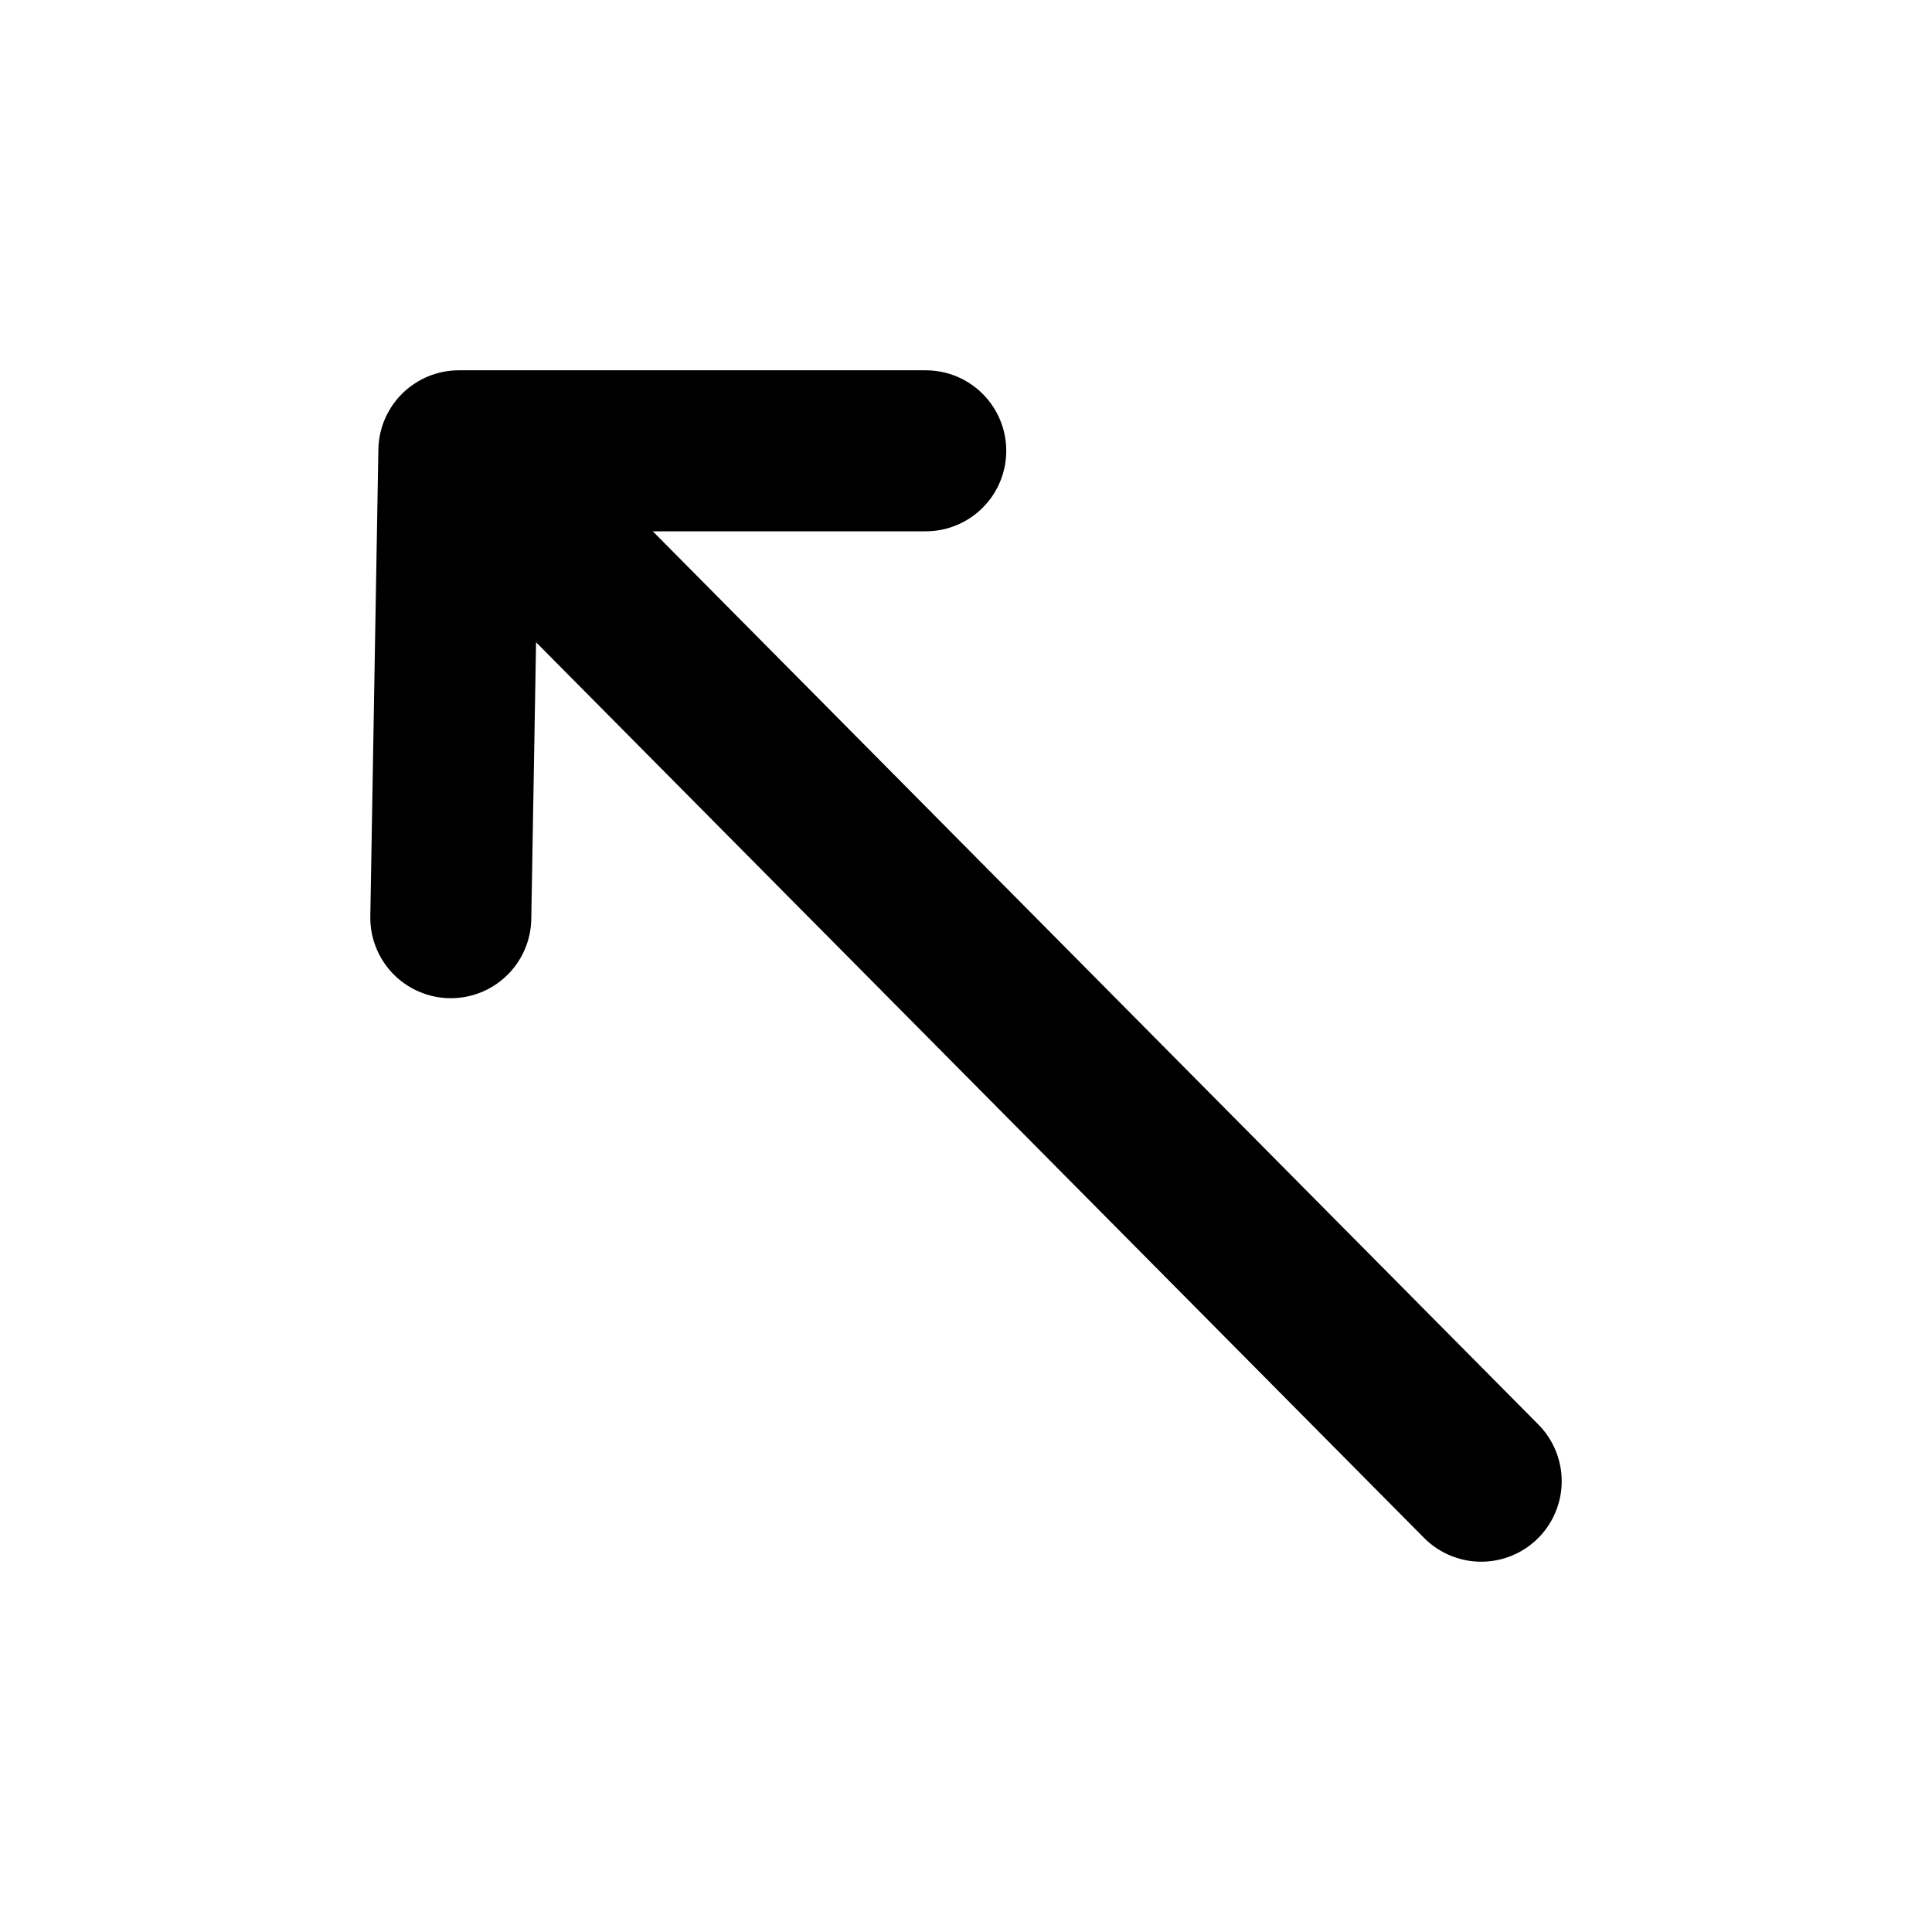
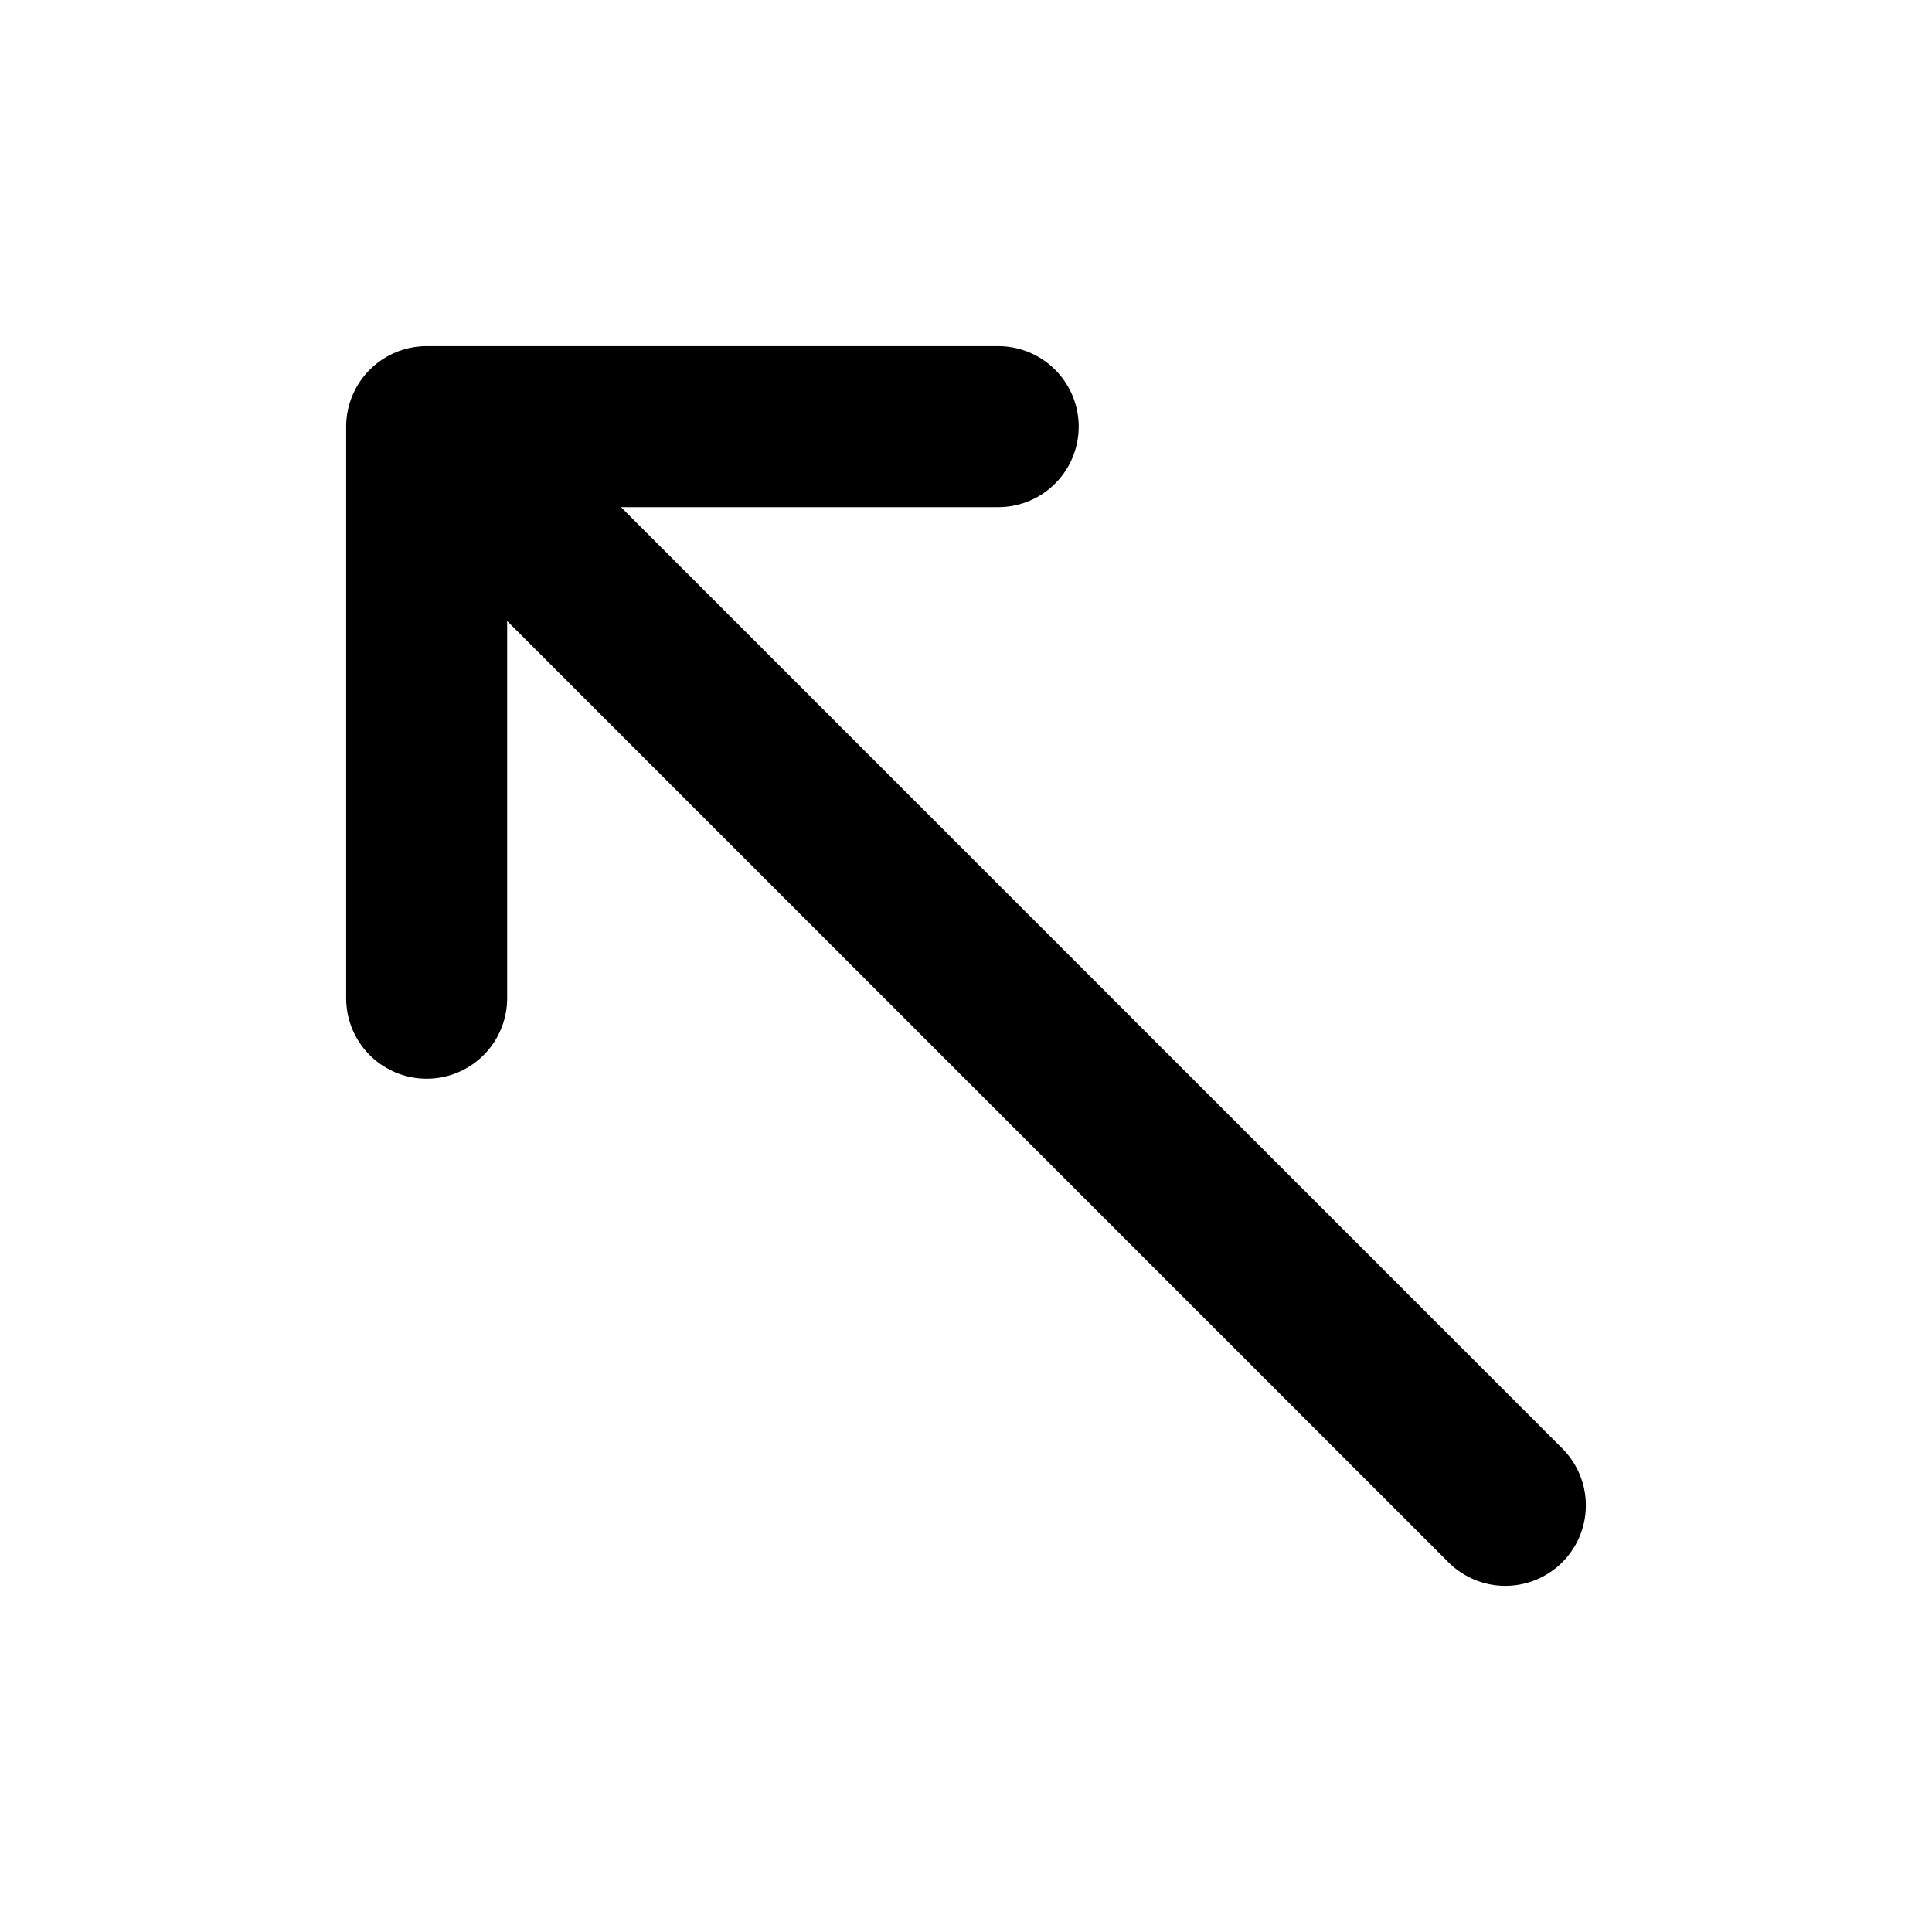
<svg xmlns="http://www.w3.org/2000/svg" version="1.1" x="0px" y="0px" viewBox="0 0 24 24" enable-background="new 0 0 24 24" xml:space="preserve">
  <g id="_x2D_Guides">
    <g id="_x31_1pt" display="none">
	</g>
    <g id="_x31_4pt" display="none">
	</g>
    <g id="_x31_6pt">
	</g>
    <g id="_x31_8pt">
	</g>
    <g id="_x32_2pt">
	</g>
    <g id="Center">
	</g>
  </g>
  <g id="_x2D_-Templates" display="none">
</g>
  <g id="Complete">
    <g id="F-File">
      <g id="Remove">
		</g>
      <g id="Add">
		</g>
      <g id="Text">
		</g>
    </g>
    <g id="F-Chevron">
	</g>
    <g id="F-Push">
      <g id="Left_1_">
		</g>
      <g id="Right_1_">
		</g>
      <g id="Down_4_">
		</g>
      <g id="Up_1_">
		</g>
    </g>
    <g id="Code">
	</g>
    <g id="Triangle_1_">
	</g>
    <g id="Circle">
	</g>
    <g id="Clock">
	</g>
    <g id="Disc">
	</g>
    <g id="DashedRectangle">
	</g>
    <g id="Lapse">
	</g>
    <g id="Square">
	</g>
    <g id="F-More">
	</g>
    <g id="more-horizontal">
	</g>
    <g id="alert-square">
	</g>
    <g id="alert-triangle">
	</g>
    <g id="alert-circle">
	</g>
    <g id="info-square">
	</g>
    <g id="info-circle">
	</g>
    <g id="x-circle">
	</g>
    <g id="x-square">
	</g>
    <g id="add-square">
	</g>
    <g id="add-circle">
	</g>
    <g id="remove-square">
	</g>
    <g id="remove-circle">
	</g>
    <g id="arrow-down-right">
	</g>
    <g id="arrow-down-left">
	</g>
    <g id="arrow-up-left">
      <g>
-         <polyline id="Right_14_" fill="none" stroke="#000000" stroke-width="2" stroke-linecap="round" stroke-linejoin="round" stroke-miterlimit="10" points="     11.5,5.6 5.7,5.6 5.6,11.4    " />
-         <line fill="none" stroke="#000000" stroke-width="2" stroke-linecap="round" stroke-linejoin="round" stroke-miterlimit="10" x1="18.4" y1="18.4" x2="6.8" y2="6.7" />
+         <polyline id="Right_11_" fill="none" stroke="#000000" stroke-width="2" stroke-linecap="round" stroke-linejoin="round" stroke-miterlimit="10" points="     5.3,12.4 5.3,5.3 12.4,5.3    " />
+         <line fill="none" stroke="#000000" stroke-width="2" stroke-linecap="round" stroke-linejoin="round" stroke-miterlimit="10" x1="18.7" y1="18.7" x2="6.9" y2="6.9" />
      </g>
    </g>
    <g id="arrow-up-right">
	</g>
    <g id="arrow-left">
	</g>
    <g id="arrow-right">
	</g>
    <g id="arrow-down">
	</g>
    <g id="arrow-up">
	</g>
    <g id="search">
	</g>
    <g id="zoom-in">
	</g>
    <g id="zoom-out">
	</g>
    <g id="user">
	</g>
    <g id="user-add">
	</g>
    <g id="user-remove">
	</g>
    <g id="user-x">
	</g>
    <g id="user-tick">
	</g>
    <g id="sidebar-bottom">
	</g>
    <g id="sidebar-top">
	</g>
    <g id="sidebar-left">
	</g>
    <g id="sidebar-right">
	</g>
    <g id="tick">
	</g>
    <g id="x">
	</g>
    <g id="add">
	</g>
    <g id="minus">
	</g>
    <g id="lock">
	</g>
    <g id="unlock">
	</g>
    <g id="mail">
	</g>
    <g id="mail-read">
	</g>
    <g id="align-justify">
	</g>
    <g id="align-center">
	</g>
    <g id="align-left">
	</g>
    <g id="align-right">
	</g>
    <g id="navigation-nw">
	</g>
    <g id="navigation-ne">
	</g>
    <g id="navigation">
	</g>
    <g id="maximize">
	</g>
    <g id="minimize">
	</g>
    <g id="signal">
	</g>
    <g id="volume-mute">
	</g>
    <g id="volume-down">
	</g>
    <g id="volume-off">
	</g>
    <g id="bubble-circle">
	</g>
    <g id="bubble-square">
	</g>
    <g id="support">
	</g>
    <g id="grid">
	</g>
    <g id="browsers">
	</g>
    <g id="folder">
	</g>
    <g id="upload">
	</g>
    <g id="download">
	</g>
  </g>
  <g id="Active">
</g>
  <g id="Layer_88">
</g>
</svg>
